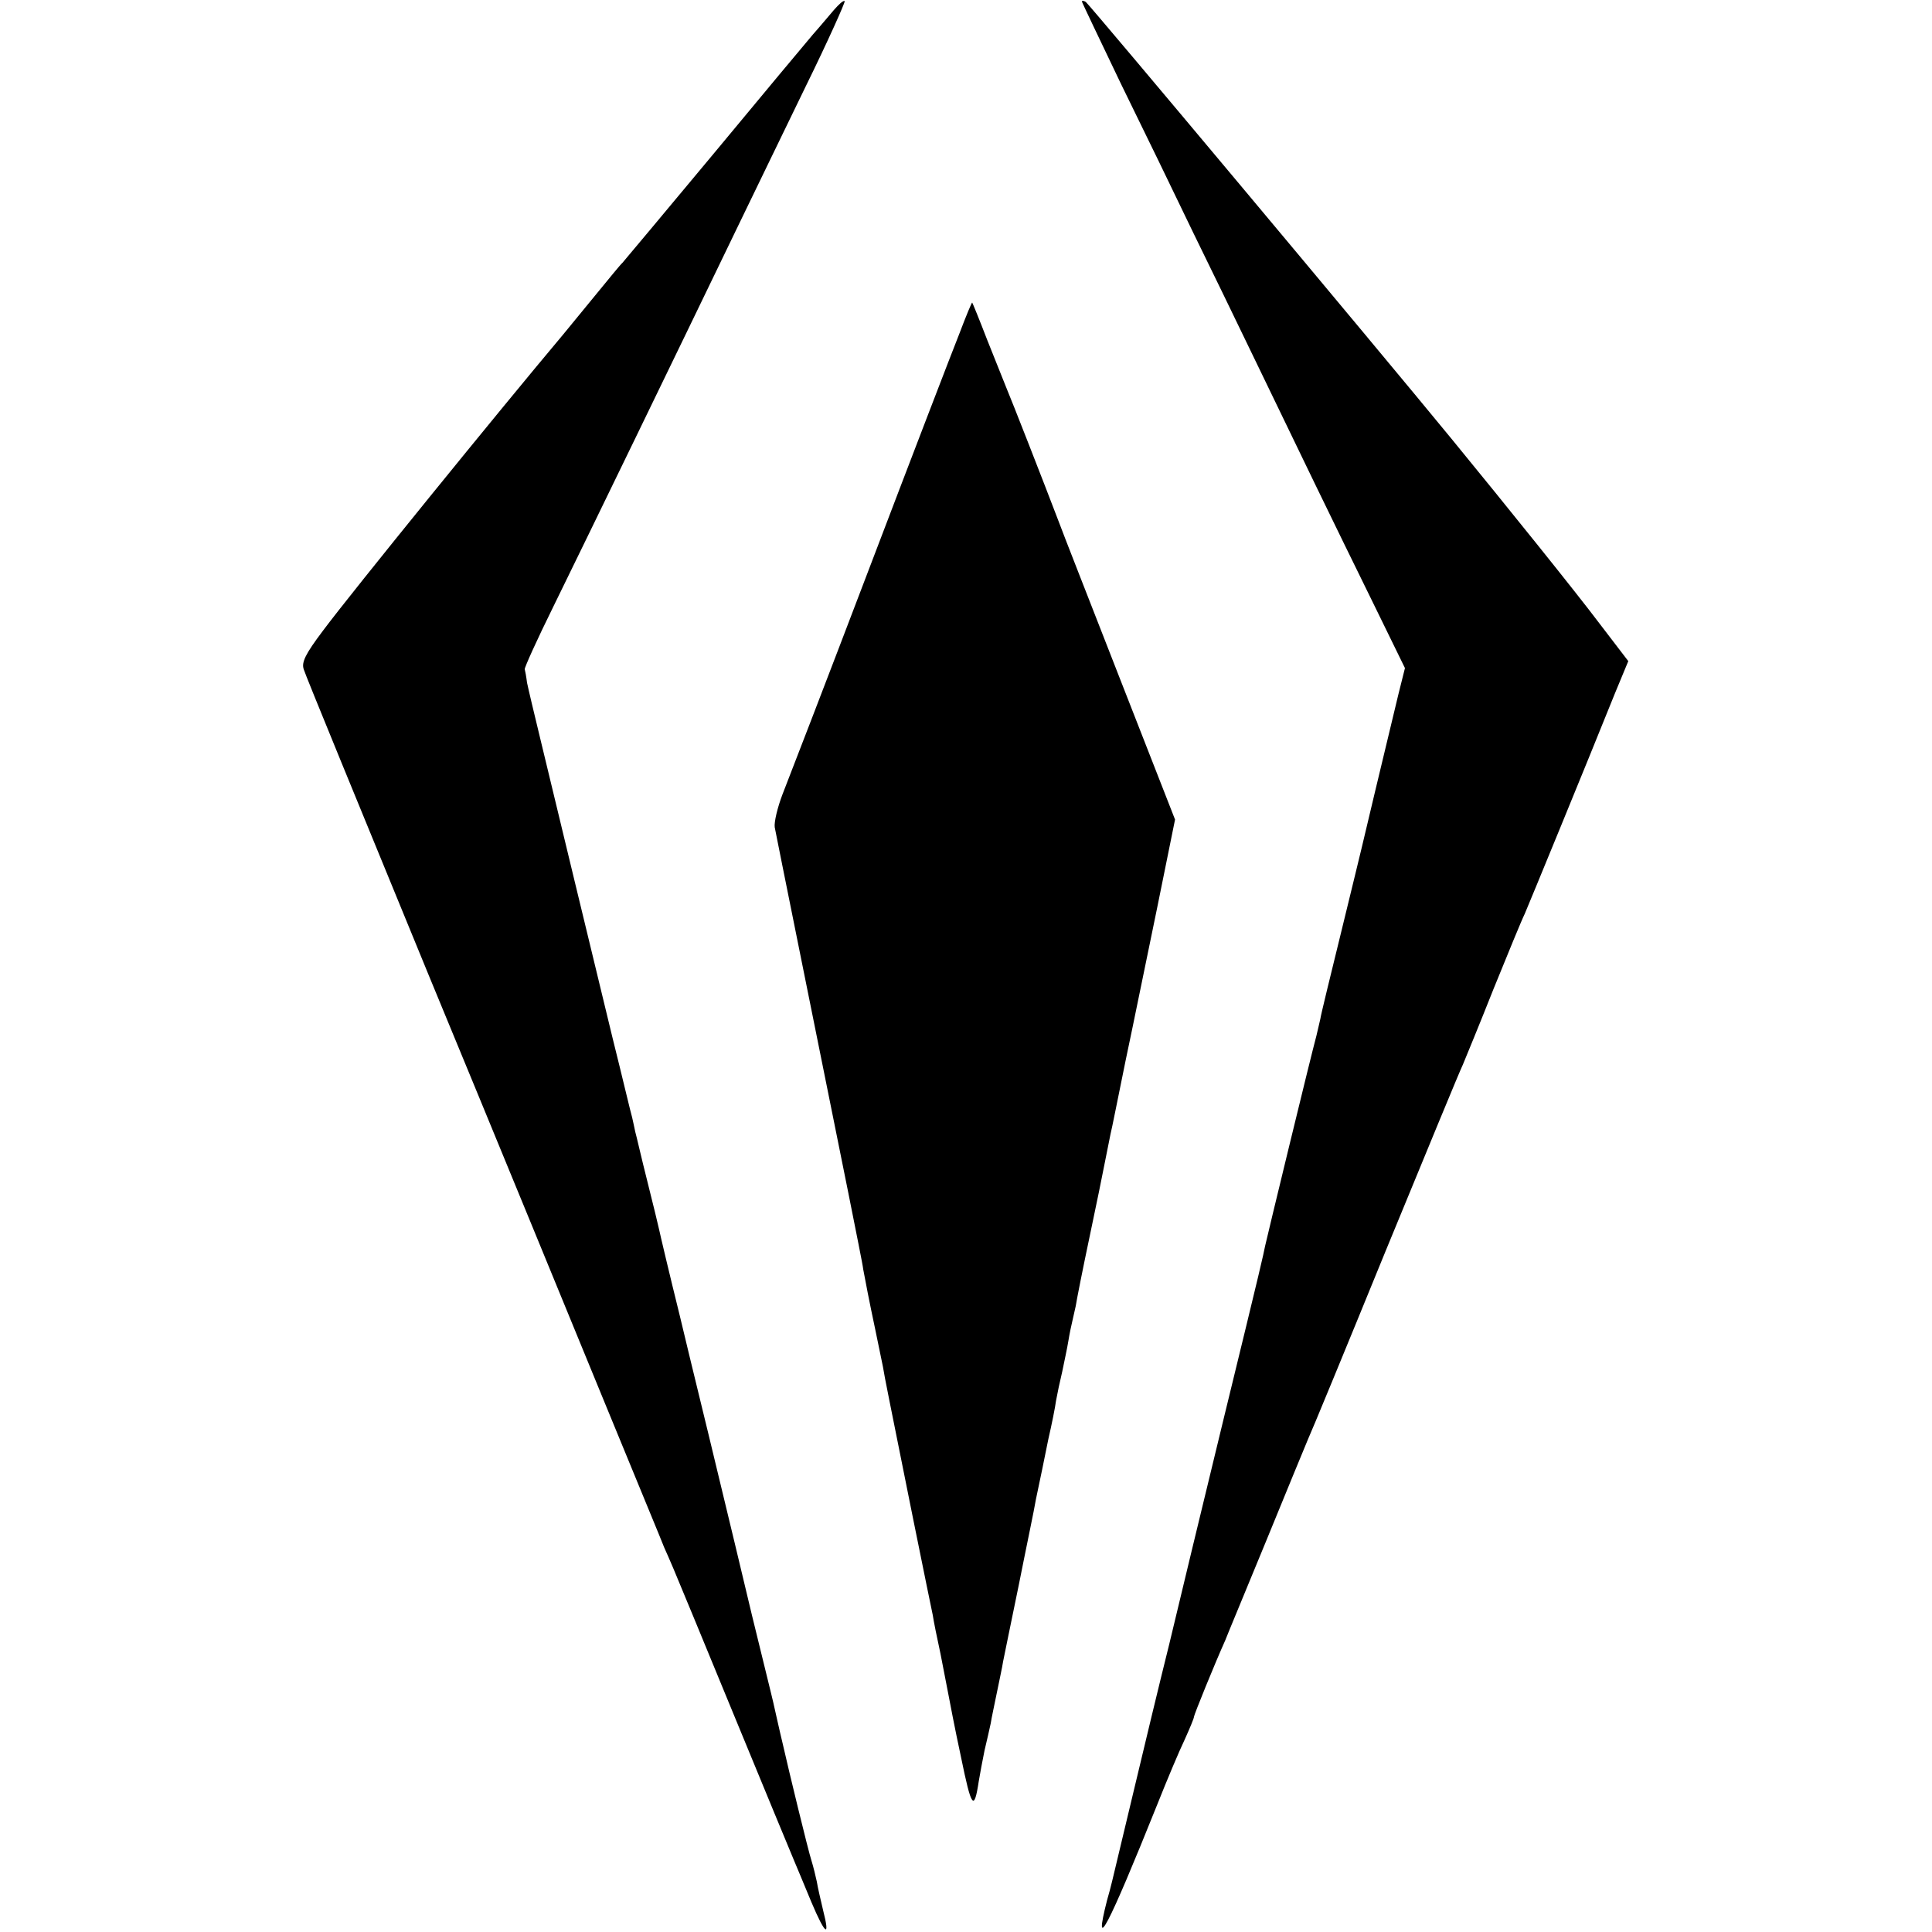
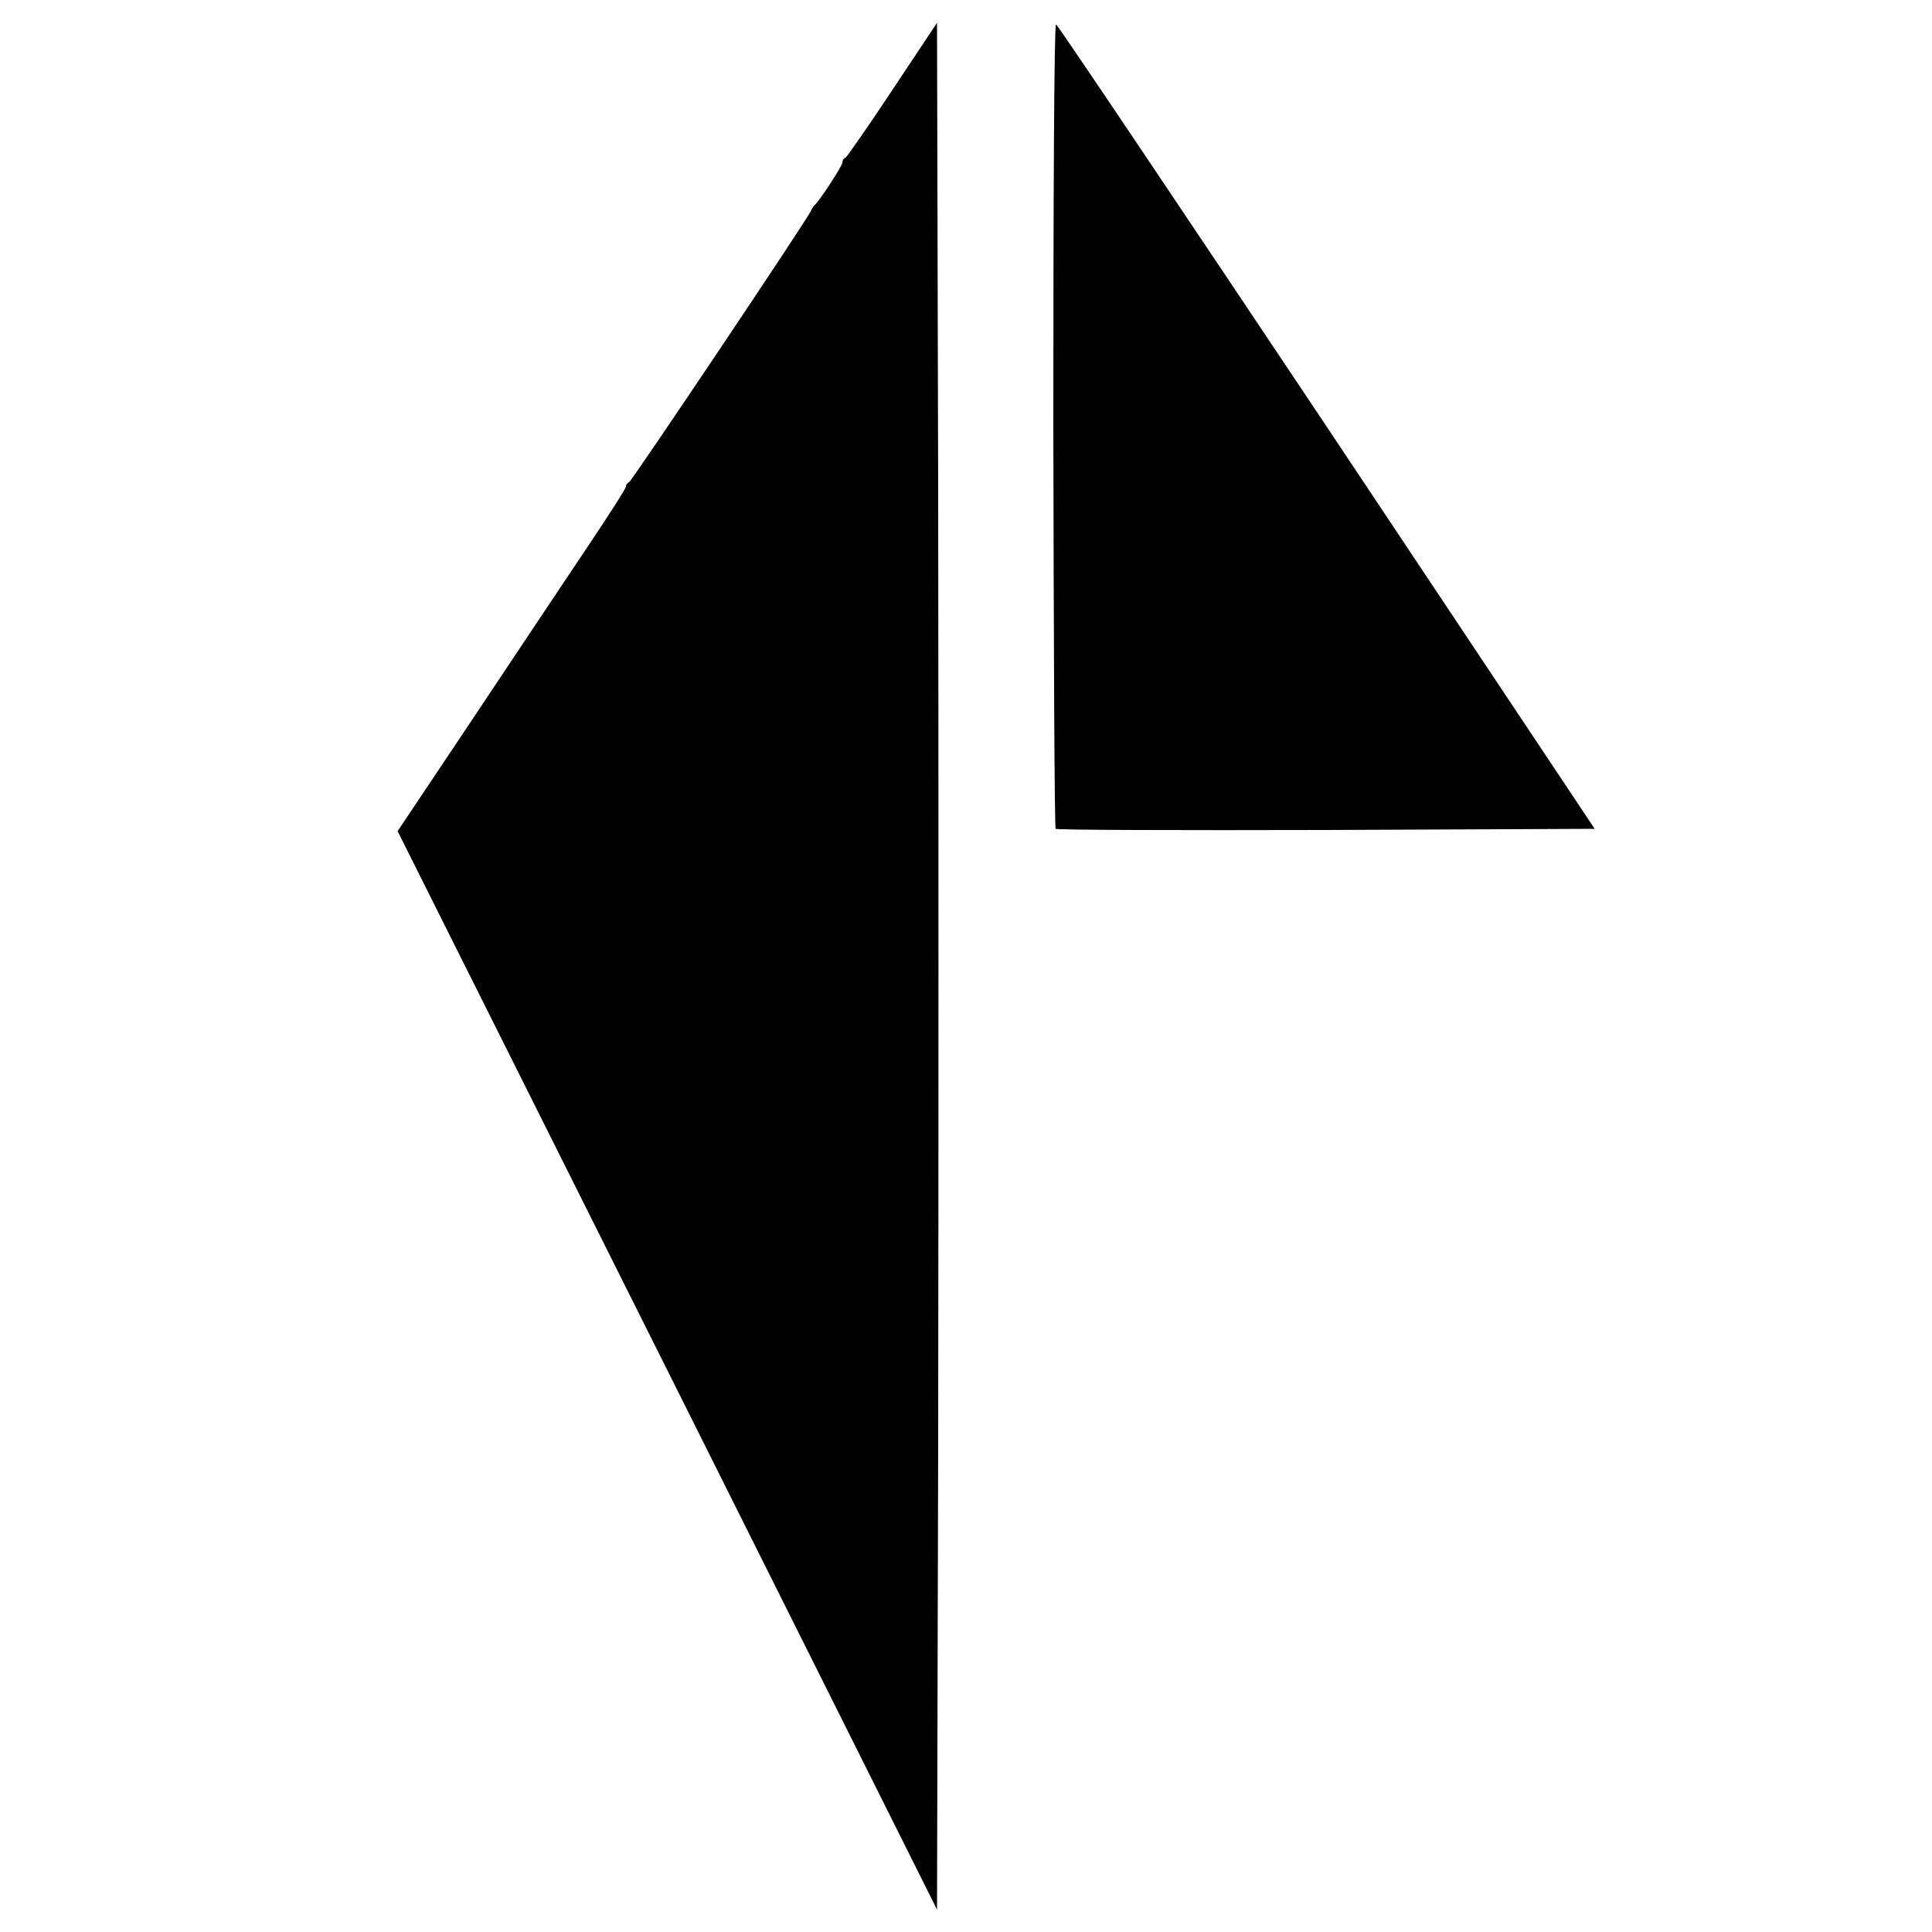
<svg xmlns="http://www.w3.org/2000/svg" version="1.0" width="500pt" height="500pt" viewBox="0 0 500 500" preserveAspectRatio="xMidYMid meet">
  <g transform="translate(0,500) scale(0.1,-0.1)" fill="#000000" stroke="none">
-     <path d="M2158 4974 c-13 -15 -37 -44 -54 -63 -17 -20 -134 -160 -259 -311 -126 -151 -231 -277 -234 -280 -4 -3 -35 -41 -71 -85 -36 -44 -73 -89 -82 -100 -164 -195 -549 -669 -622 -767 -46 -61 -56 -82 -50 -100 3 -12 150 -369 324 -793 175 -423 381 -925 459 -1115 78 -190 146 -354 150 -365 5 -11 16 -36 24 -55 8 -19 79 -190 157 -380 78 -190 148 -358 155 -375 7 -16 27 -65 45 -108 36 -85 49 -94 30 -20 -6 26 -14 59 -16 73 -3 14 -9 39 -14 55 -8 24 -59 234 -75 305 -2 8 -9 38 -15 65 -6 28 -13 57 -15 65 -2 8 -24 98 -49 200 -24 102 -65 271 -90 375 -25 105 -69 283 -96 397 -28 113 -52 215 -54 225 -2 10 -16 67 -31 127 -15 59 -28 117 -31 127 -2 11 -6 27 -8 37 -3 9 -25 103 -51 207 -57 236 -148 611 -186 770 -16 66 -32 133 -35 148 -2 16 -5 32 -6 35 -1 4 32 77 74 162 97 198 312 641 478 985 37 77 116 239 174 359 59 120 104 221 102 223 -3 3 -15 -8 -28 -23z" />
-     <path d="M2800 4996 c0 -2 46 -98 101 -213 56 -114 140 -287 186 -383 47 -96 116 -238 153 -315 121 -251 216 -447 307 -632 l89 -182 -17 -68 c-38 -158 -91 -379 -94 -393 -2 -8 -26 -108 -54 -222 -28 -114 -53 -216 -54 -225 -2 -10 -7 -29 -10 -43 -15 -55 -129 -526 -133 -545 -6 -29 -5 -28 -108 -450 -52 -214 -115 -475 -140 -580 -26 -104 -67 -275 -92 -380 -25 -104 -47 -197 -49 -205 -2 -8 -10 -44 -20 -78 -37 -145 2 -71 130 248 25 63 57 139 71 168 13 29 24 55 24 59 0 5 54 138 81 198 4 11 52 126 105 255 53 129 102 249 109 265 8 17 98 235 200 485 103 250 193 469 201 485 7 17 43 104 79 195 37 91 73 179 81 195 12 28 156 378 234 572 l34 82 -75 98 c-61 81 -238 301 -383 478 -191 233 -938 1125 -946 1130 -5 3 -10 4 -10 1z" />
-     <path d="M2483 4137 c-18 -45 -123 -318 -233 -607 -110 -289 -212 -553 -225 -586 -13 -34 -22 -72 -20 -85 4 -22 103 -512 191 -949 19 -96 37 -184 38 -195 6 -32 15 -80 31 -155 8 -38 17 -82 20 -97 5 -31 14 -74 78 -393 25 -124 48 -236 51 -250 2 -14 11 -59 20 -100 8 -41 17 -88 20 -103 3 -16 17 -90 33 -164 27 -132 34 -142 46 -63 3 19 10 55 15 80 6 25 13 56 16 70 2 14 10 50 16 80 6 30 14 66 16 80 3 14 21 104 41 200 19 96 40 195 44 220 15 71 17 81 32 155 9 39 18 84 20 100 3 17 10 50 16 75 5 25 13 61 16 80 3 19 8 42 10 50 2 8 6 26 9 40 2 14 18 95 36 180 18 85 34 164 36 175 2 11 6 31 9 45 3 14 7 34 9 45 3 11 20 97 39 190 20 94 56 272 82 397 l46 227 -142 363 c-78 200 -150 383 -159 408 -40 105 -123 317 -135 345 -7 17 -29 73 -50 125 -20 52 -38 96 -39 97 -1 1 -16 -35 -33 -80z" />
+     <path d="M2310 4768 c-63 -95 -118 -174 -122 -176 -5 -2 -8 -8 -8 -13 0 -8 -59 -99 -71 -109 -3 -3 -8 -10 -10 -15 -7 -19 -464 -700 -471 -703 -5 -2 -8 -7 -8 -11 0 -5 -45 -75 -100 -157 -121 -181 -85 -127 -305 -457 l-186 -278 698 -1395 698 -1396 3 1221 c1 671 1 1770 0 2441 l-3 1221 -115 -173z" />
+     <path d="M2726 3900 c1 -572 3 -1043 6 -1045 3 -3 318 -4 700 -3 l695 3 -693 1040 c-382 572 -697 1041 -701 1042 -5 2 -7 -465 -7 -1037z" />
  </g>
</svg>
